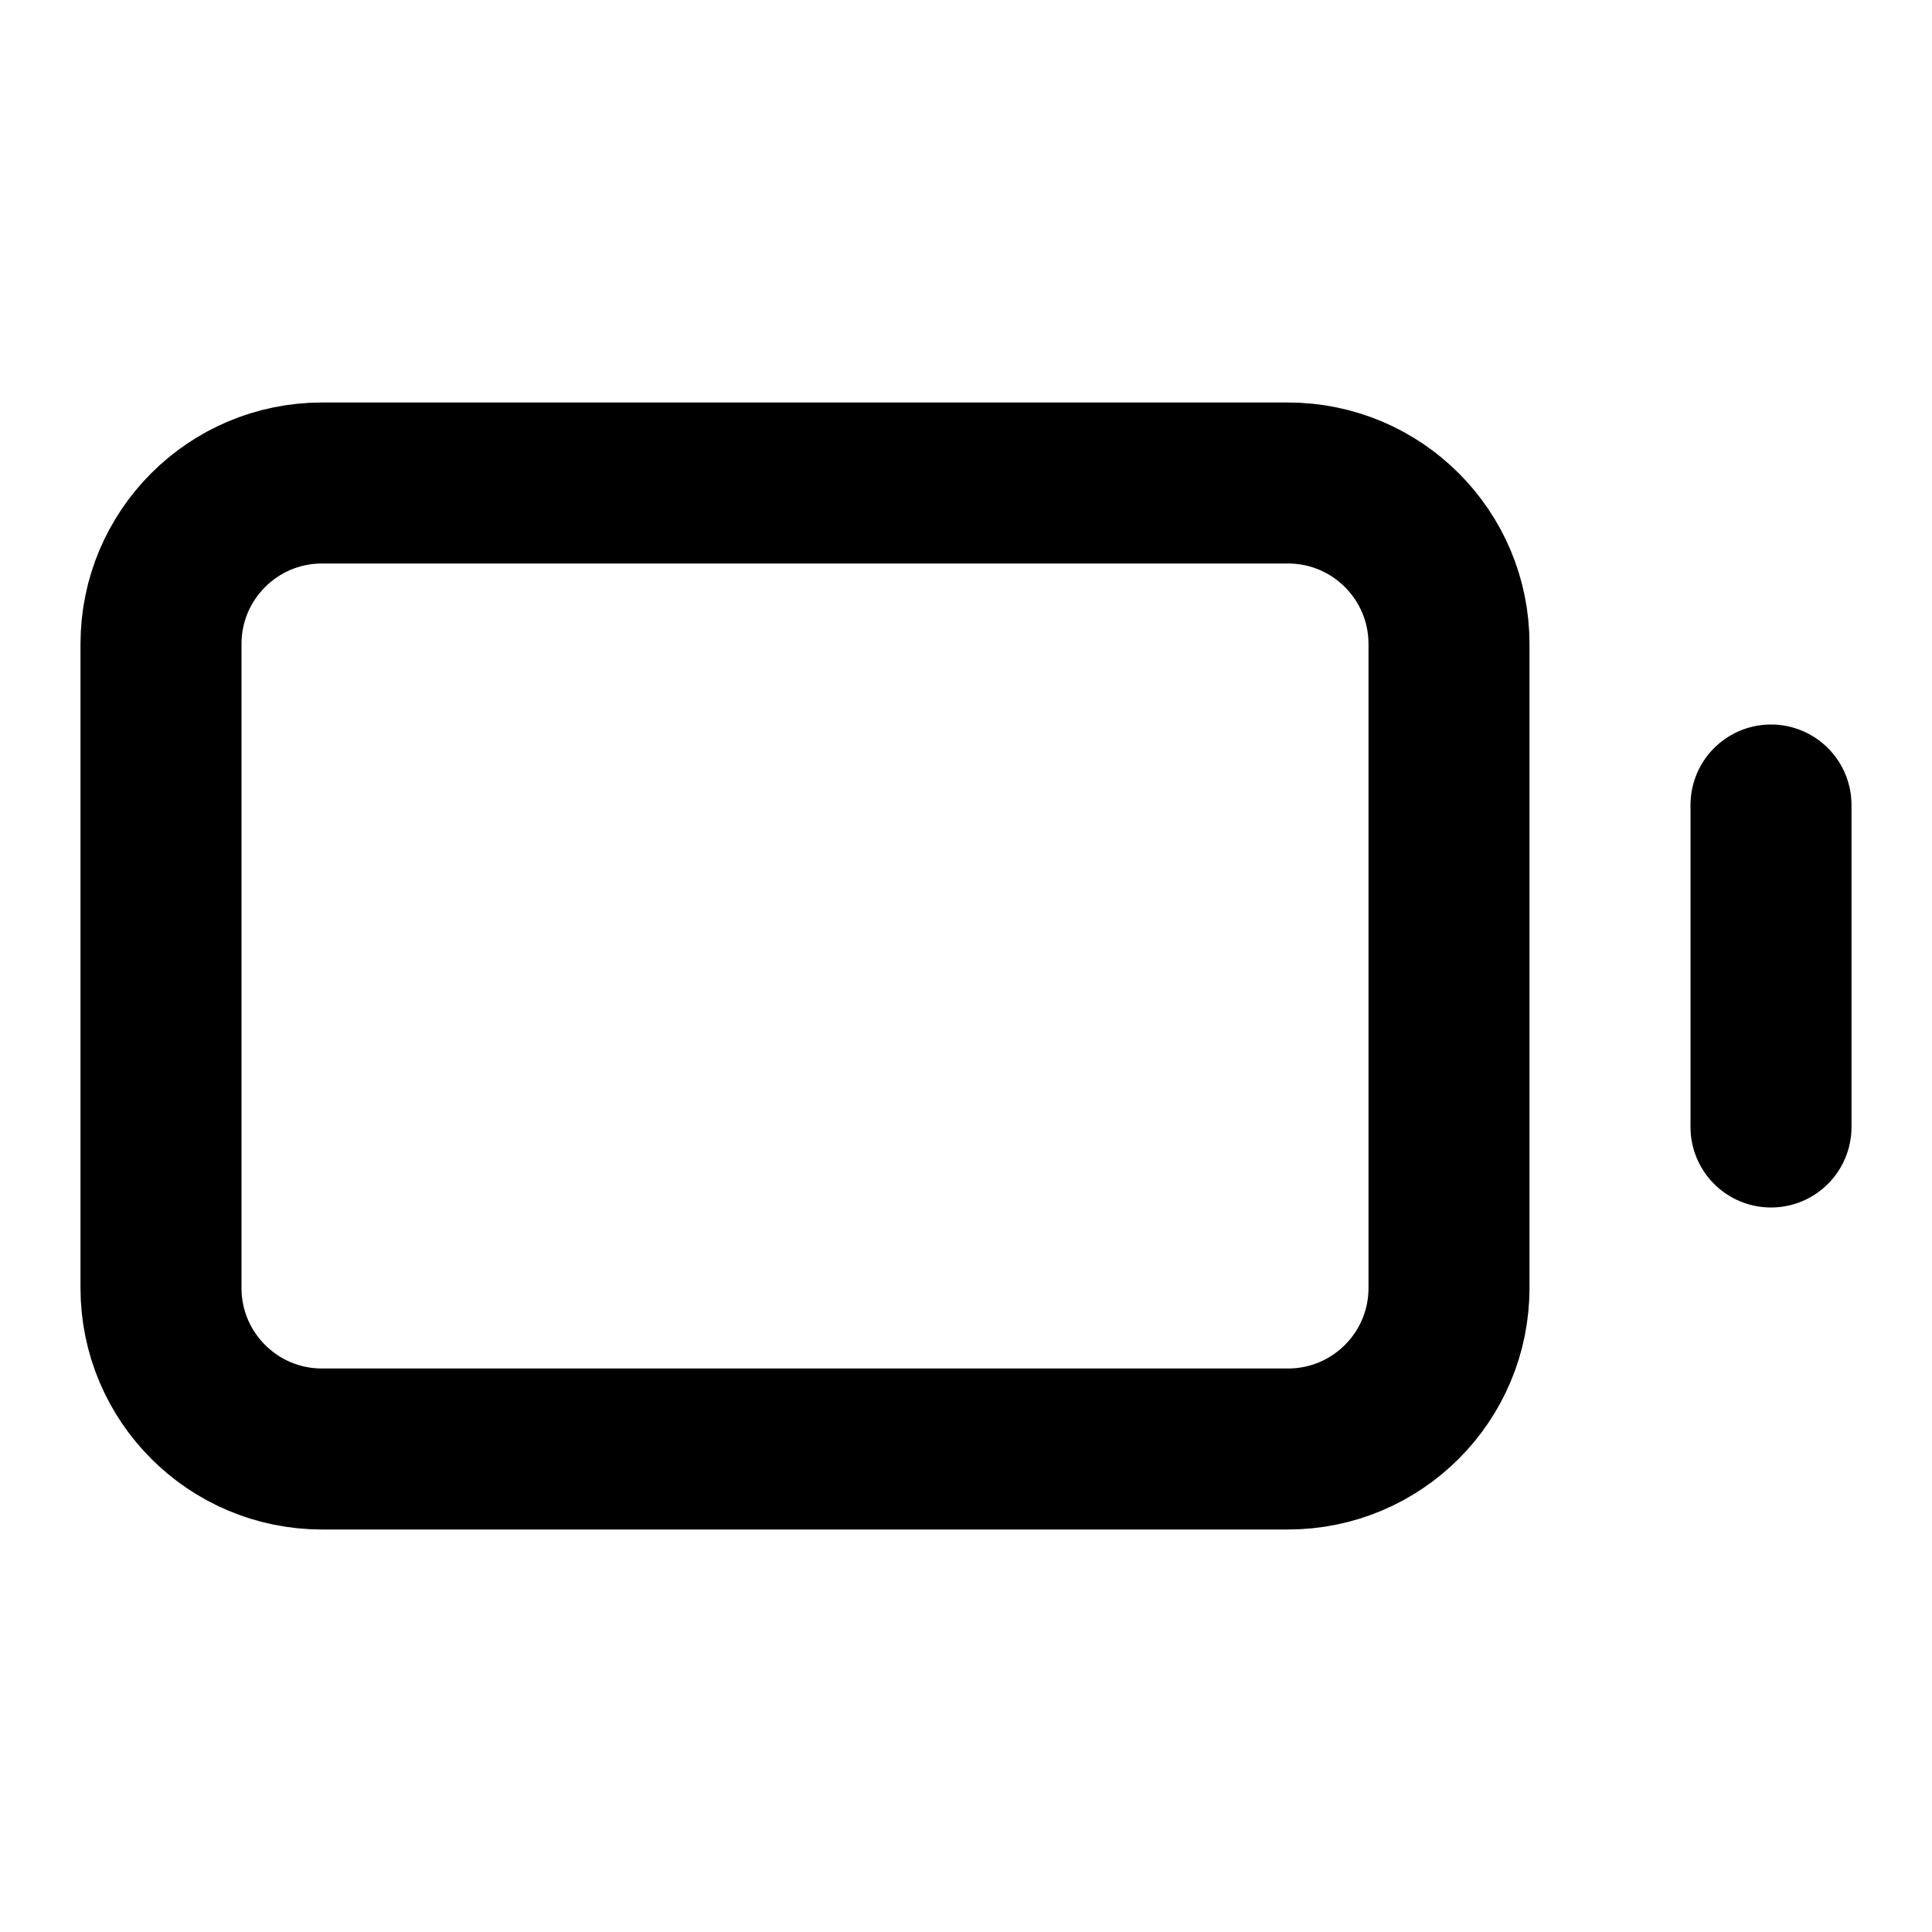
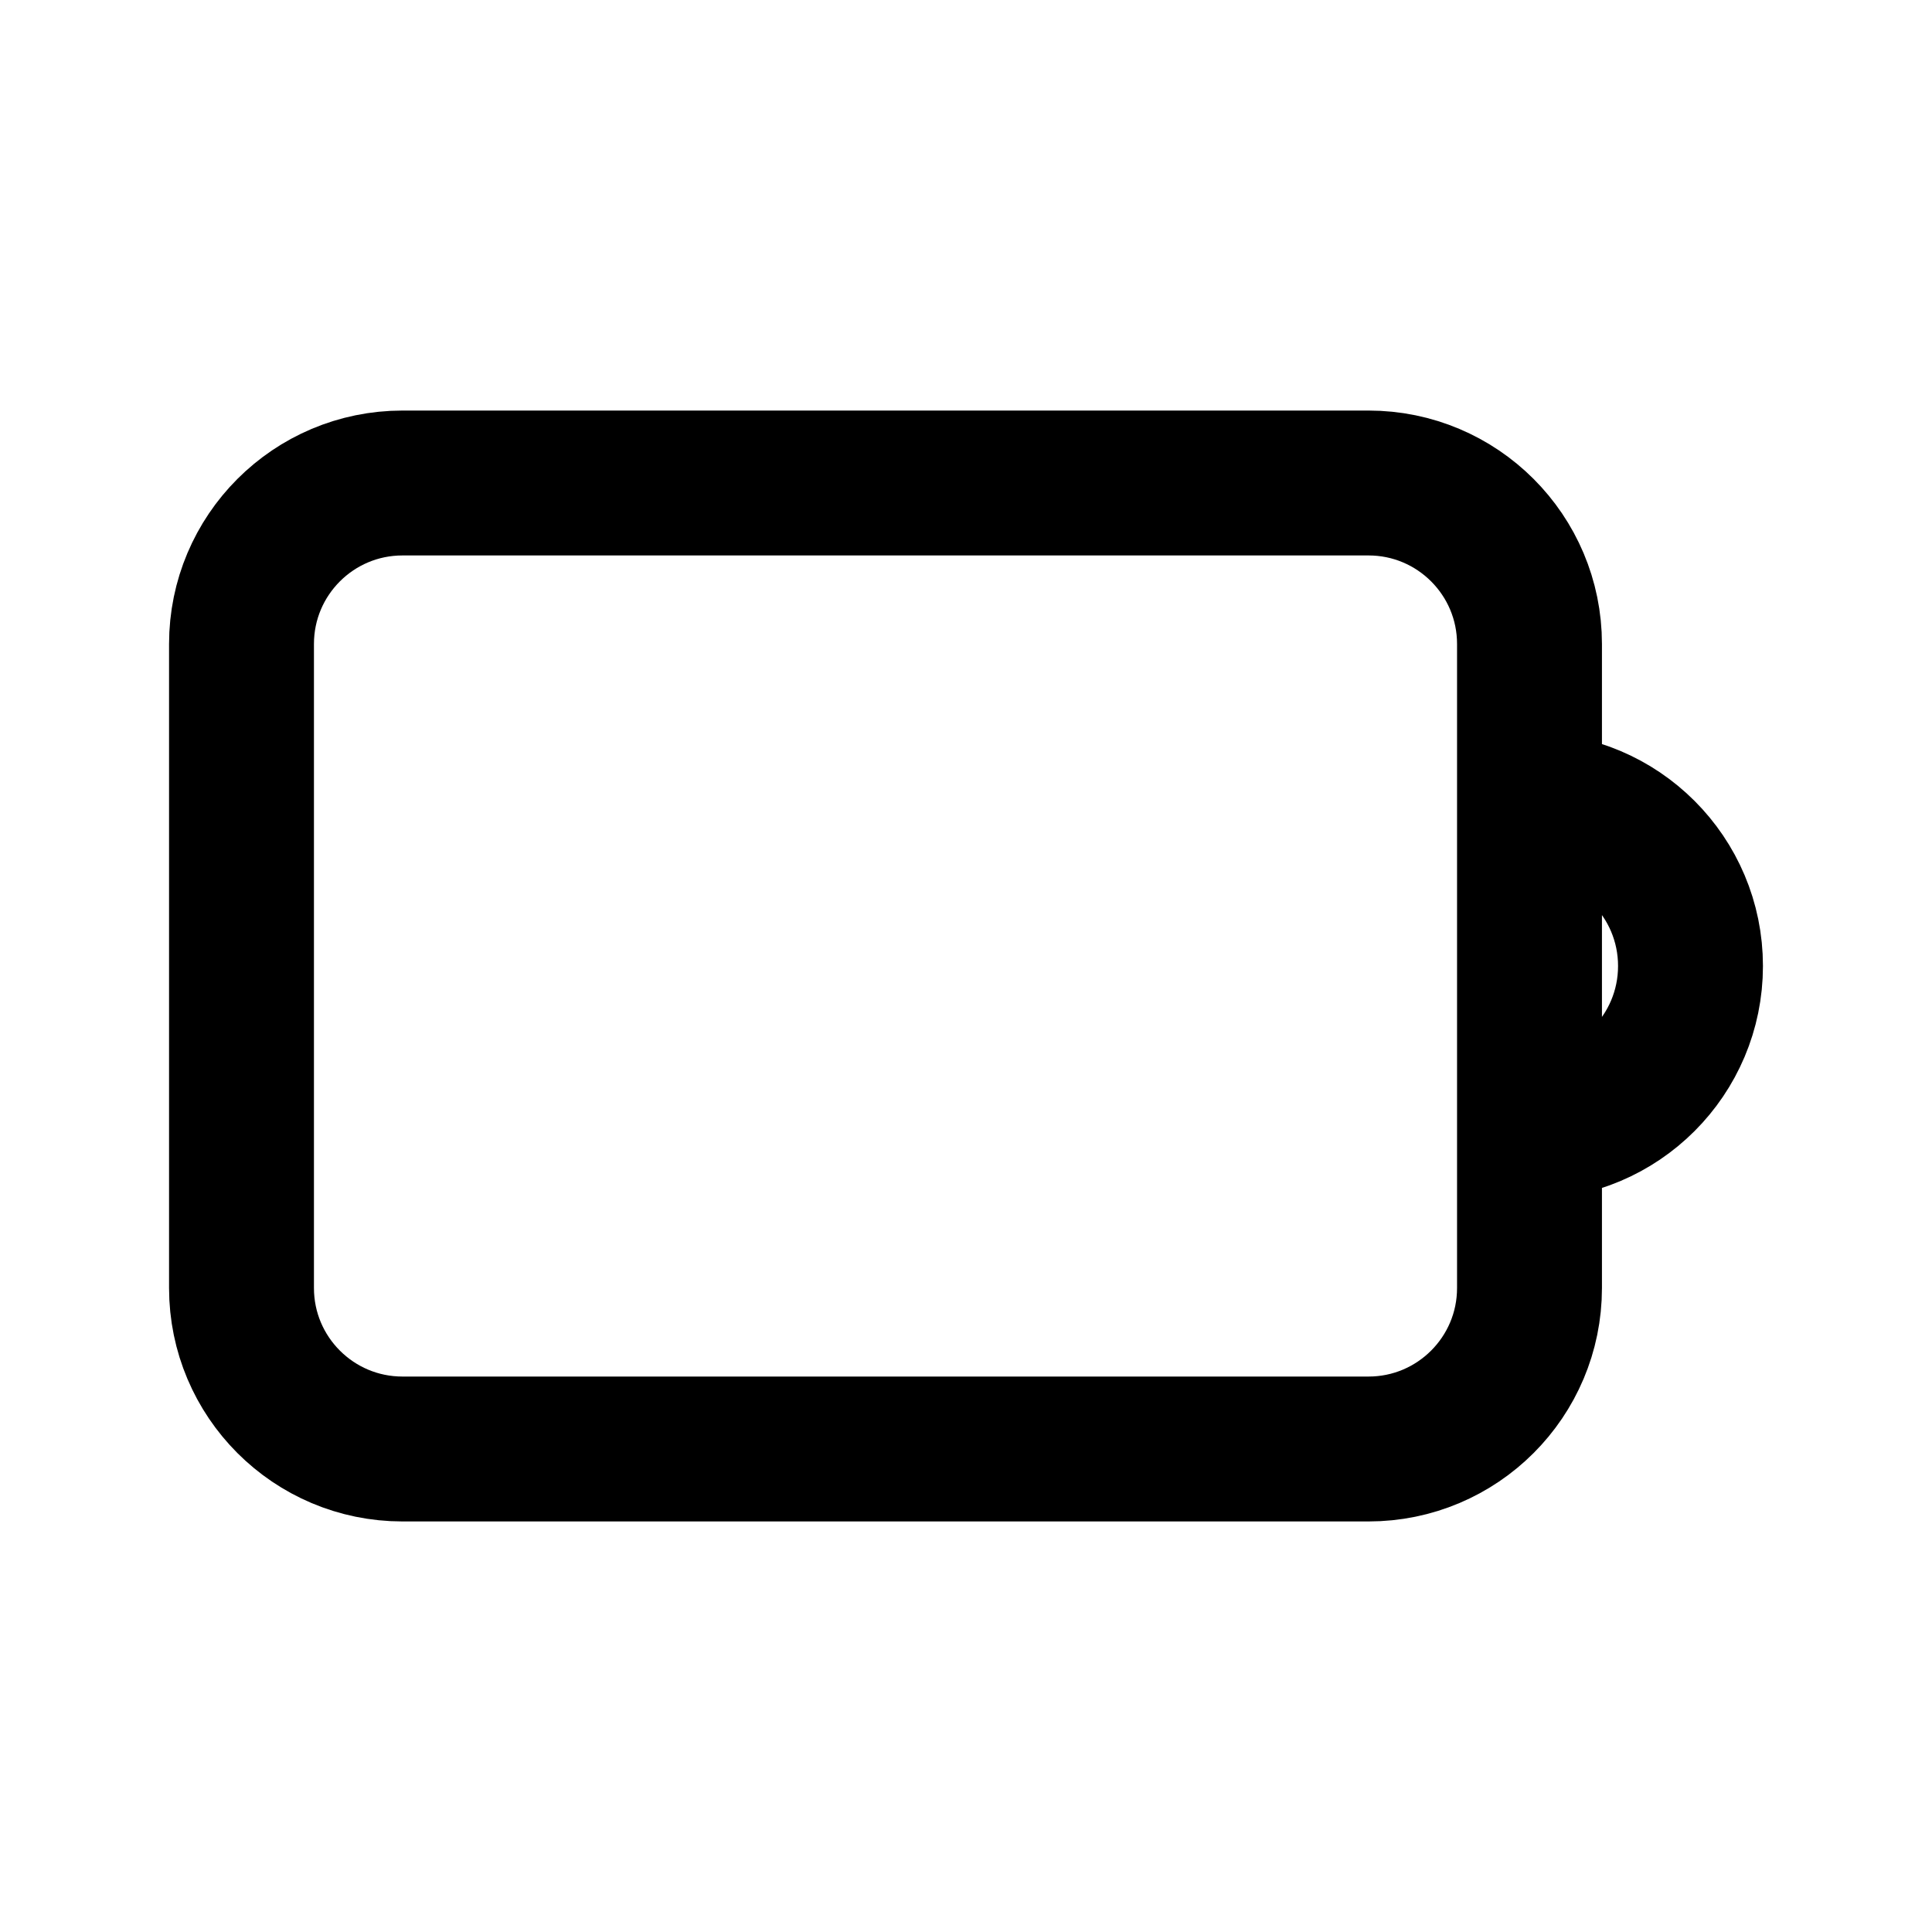
- <svg xmlns="http://www.w3.org/2000/svg" width="24" height="24" viewBox="0 0 24 24" fill="none" stroke="black" stroke-width="2" stroke-linecap="round" stroke-linejoin="round">
-   <path d="M 22 14 L 22 10" />
-   <rect x="2" y="6" width="16" height="12" rx="2" />
+ <svg xmlns="http://www.w3.org/2000/svg" viewBox="0 0 24 24" fill="none">
+   <path stroke="black" stroke-linecap="round" stroke-linejoin="round" stroke-width="1.8" d="M19 10V8a2 2 0 0 0-2-2H5a2 2 0 0 0-2 2v8a2 2 0 0 0 2 2h12a2 2 0 0 0 2-2v-2m0-4v0a2 2 0 0 1 2 2v0a2 2 0 0 1-2 2v0m0-4v4" />
</svg>
